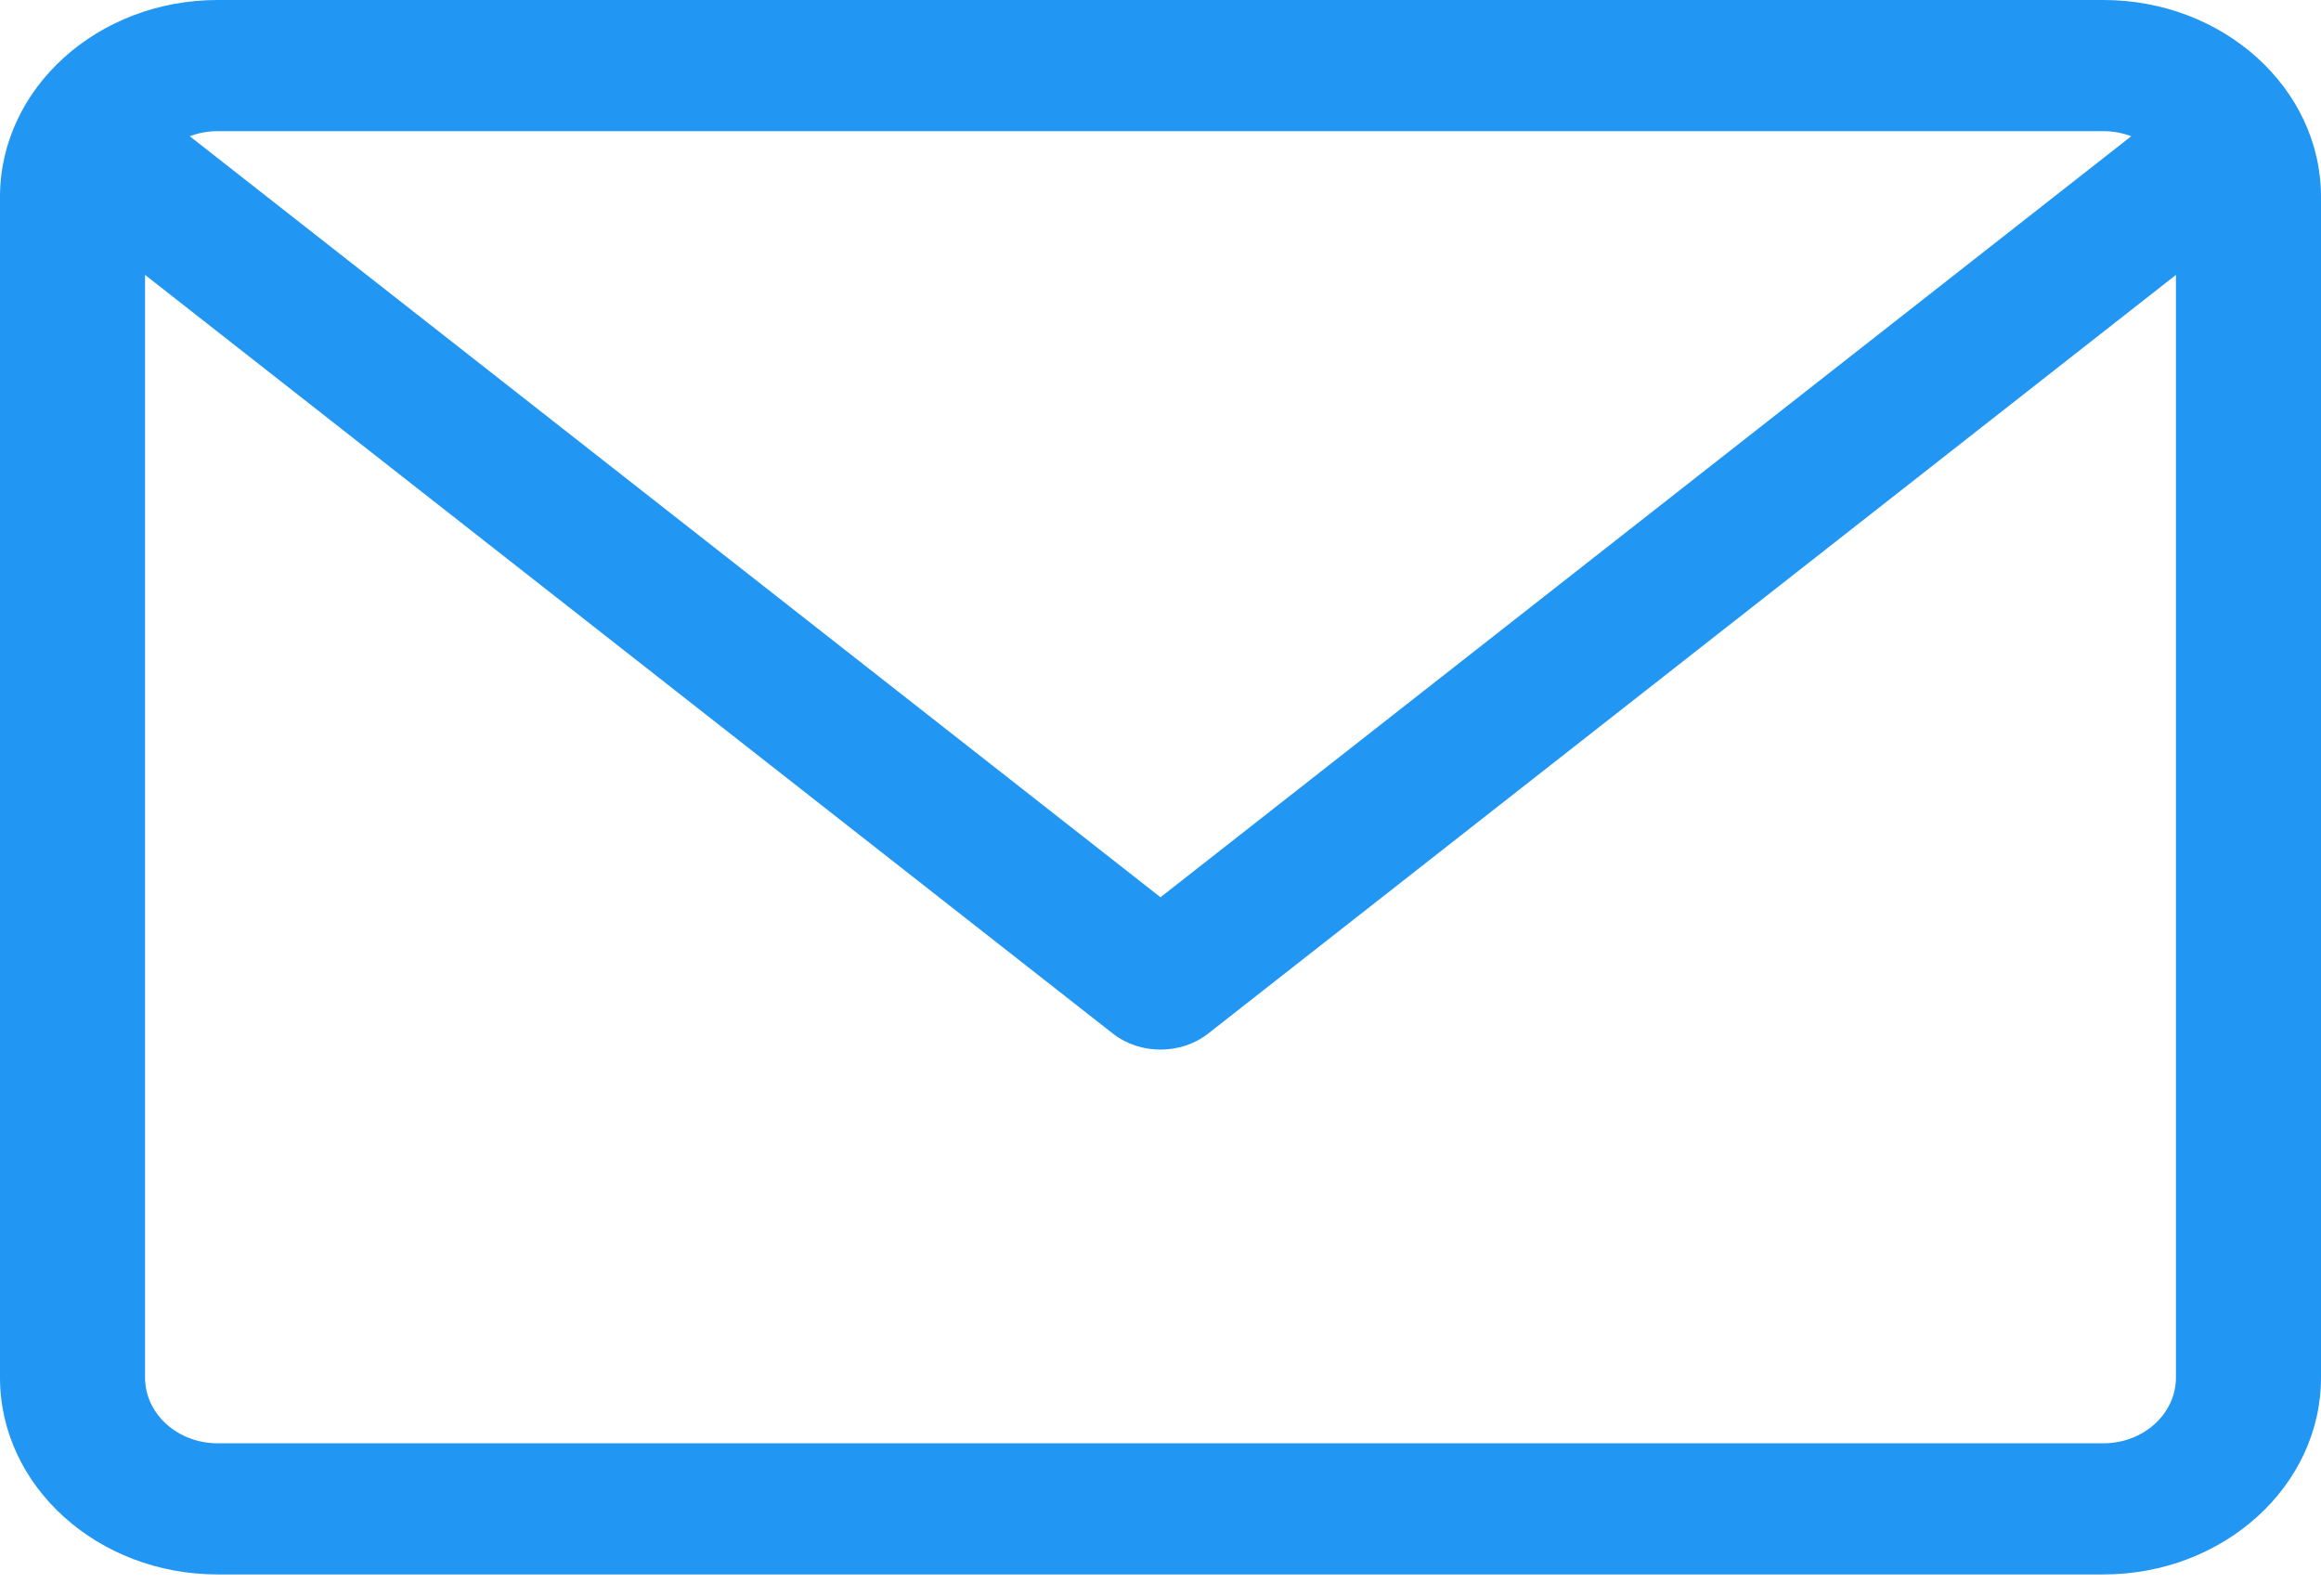
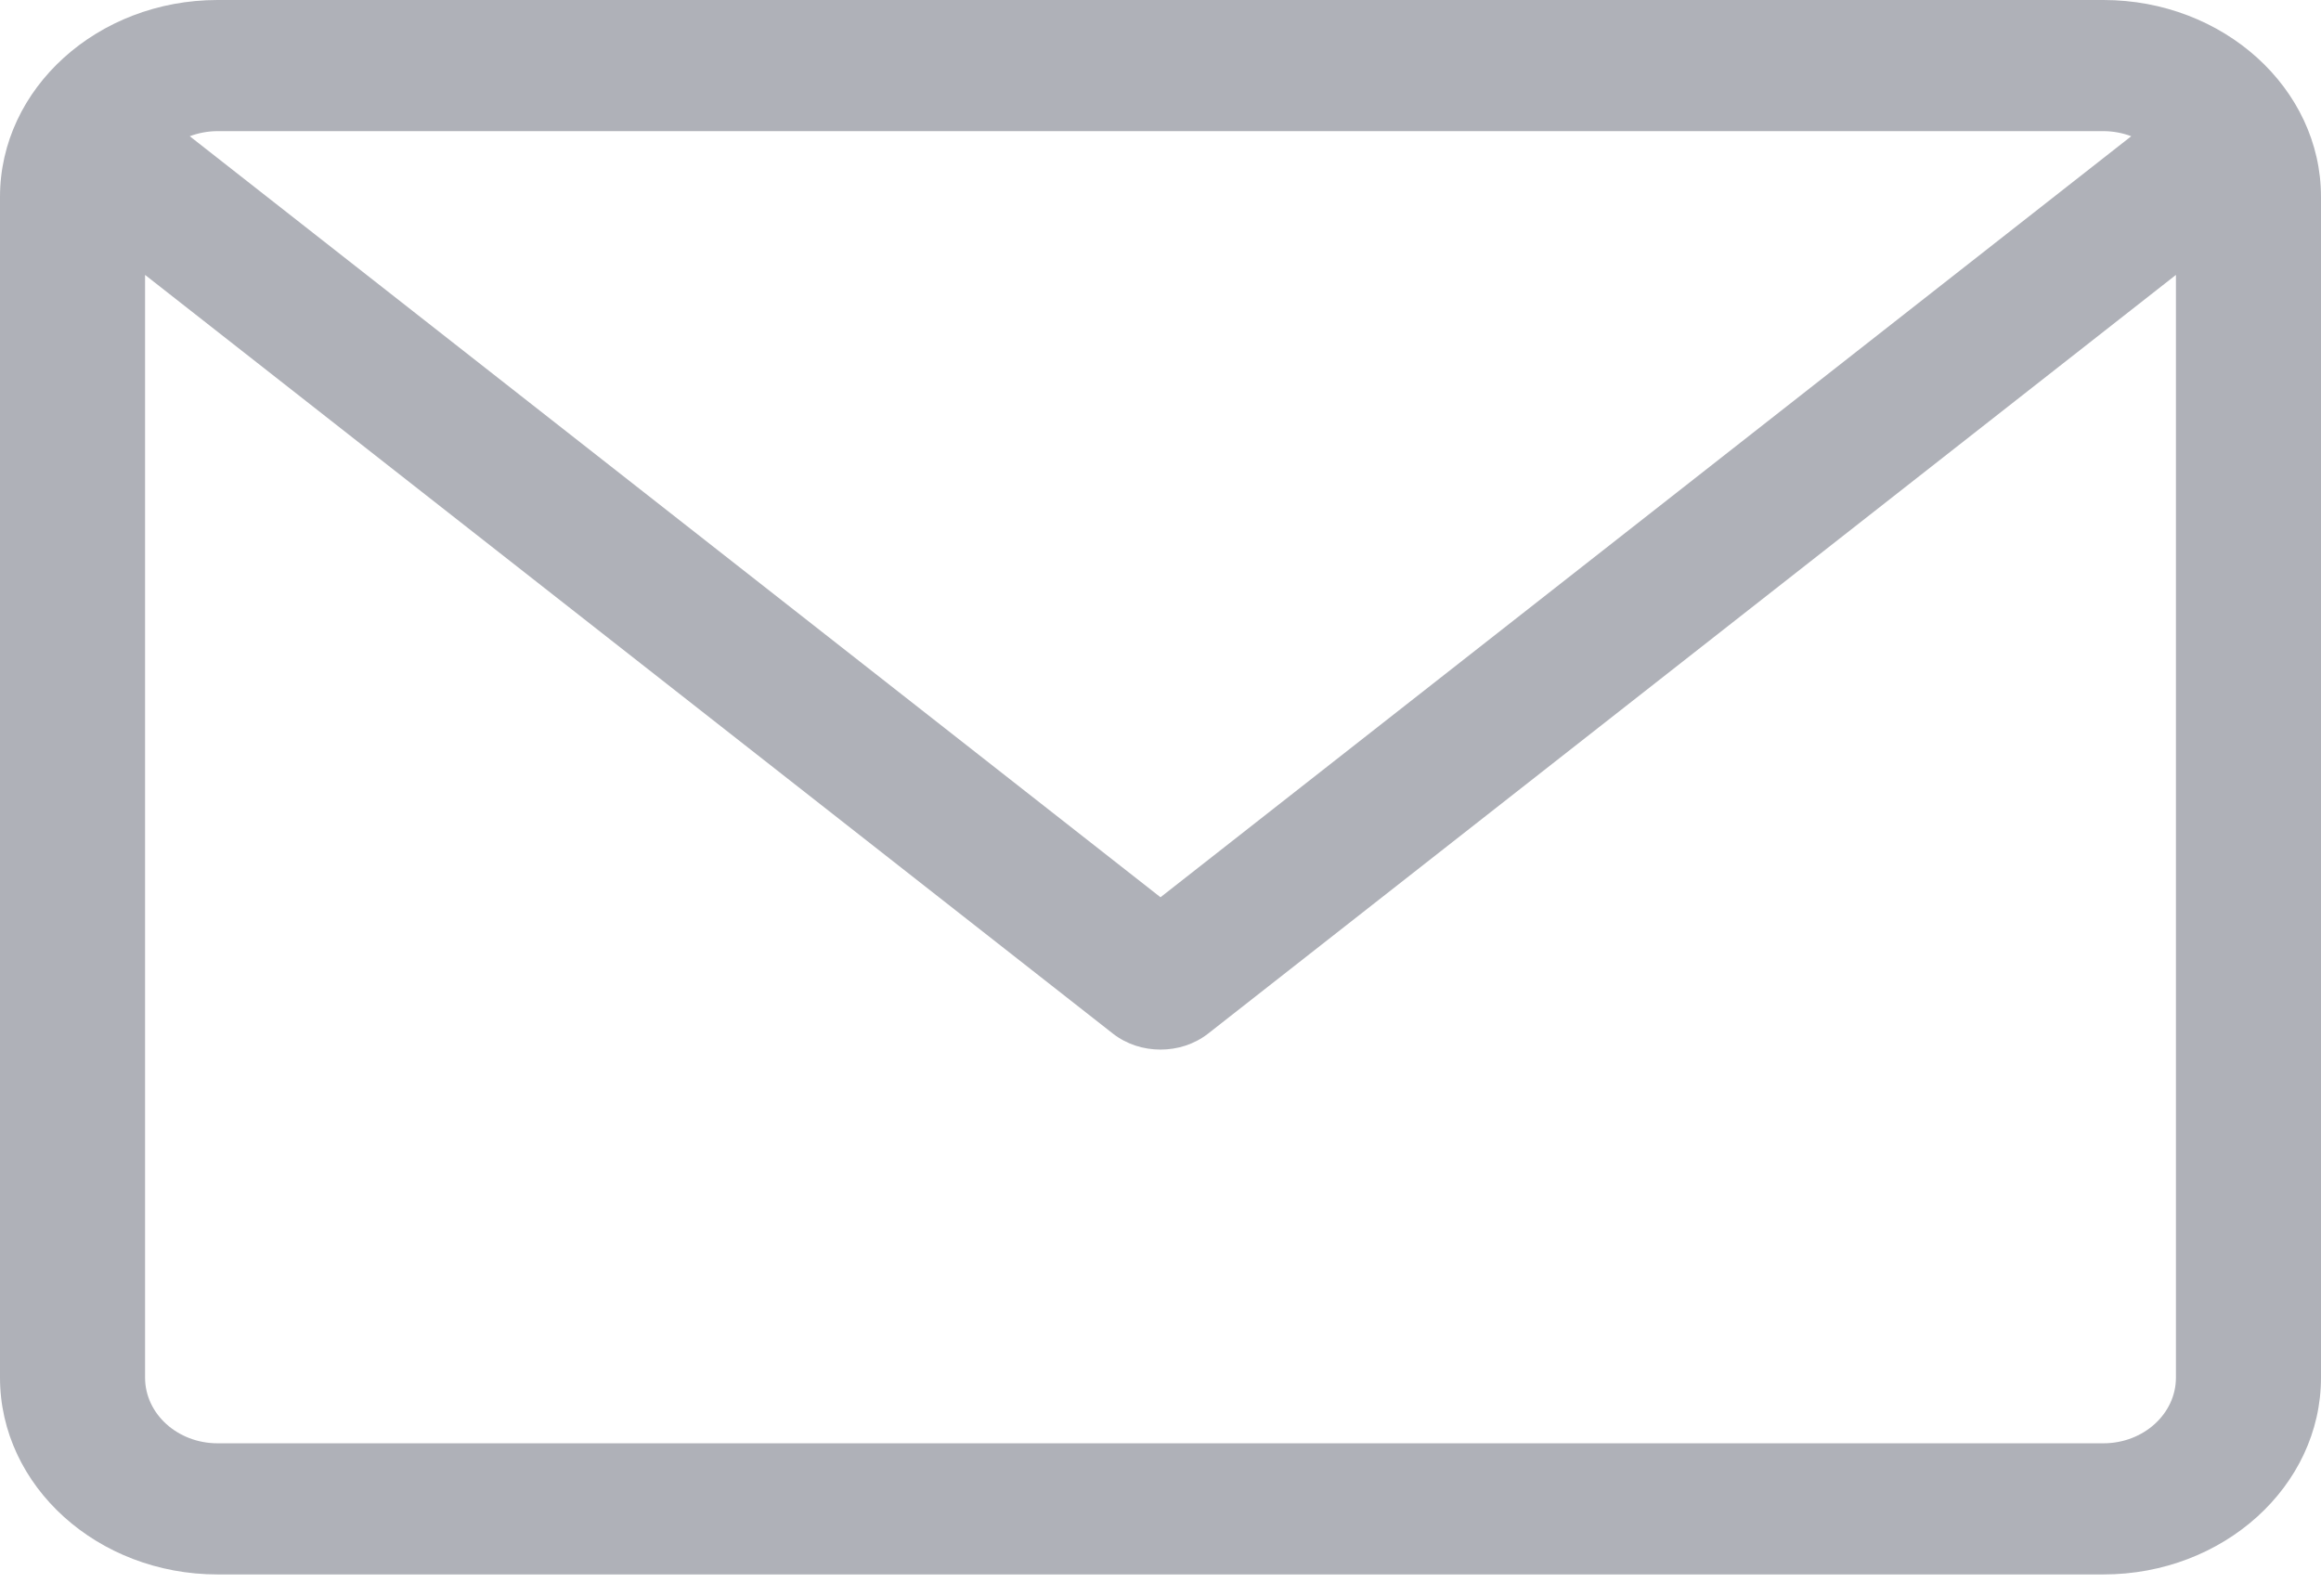
<svg xmlns="http://www.w3.org/2000/svg" width="16" height="11" viewBox="0 0 16 11" fill="none">
-   <path d="M14.5 0H1.5C0.673 0 0 0.609 0 1.357V9.496C0 10.245 0.673 10.853 1.5 10.853H14.5C15.327 10.853 16 10.245 16 9.496V1.357C16 0.609 15.327 0 14.5 0ZM14.5 0.904C14.568 0.904 14.633 0.917 14.692 0.939L8 6.185L1.308 0.939C1.367 0.917 1.432 0.904 1.5 0.904H14.5ZM14.5 9.949H1.5C1.224 9.949 1 9.746 1 9.496V1.895L7.672 7.125C7.767 7.199 7.883 7.235 8 7.235C8.117 7.235 8.233 7.199 8.328 7.125L15 1.895V9.496C15 9.746 14.776 9.949 14.5 9.949Z" fill="#2196F3" />
+   <path d="M14.5 0H1.5C0.673 0 0 0.609 0 1.357V9.496C0 10.245 0.673 10.853 1.5 10.853H14.5C15.327 10.853 16 10.245 16 9.496V1.357C16 0.609 15.327 0 14.5 0ZM14.5 0.904C14.568 0.904 14.633 0.917 14.692 0.939L8 6.185L1.308 0.939C1.367 0.917 1.432 0.904 1.5 0.904H14.5ZM14.5 9.949H1.5C1.224 9.949 1 9.746 1 9.496V1.895L7.672 7.125C7.767 7.199 7.883 7.235 8 7.235C8.117 7.235 8.233 7.199 8.328 7.125L15 1.895V9.496C15 9.746 14.776 9.949 14.5 9.949Z" fill="#AFB1B8" />
</svg>
